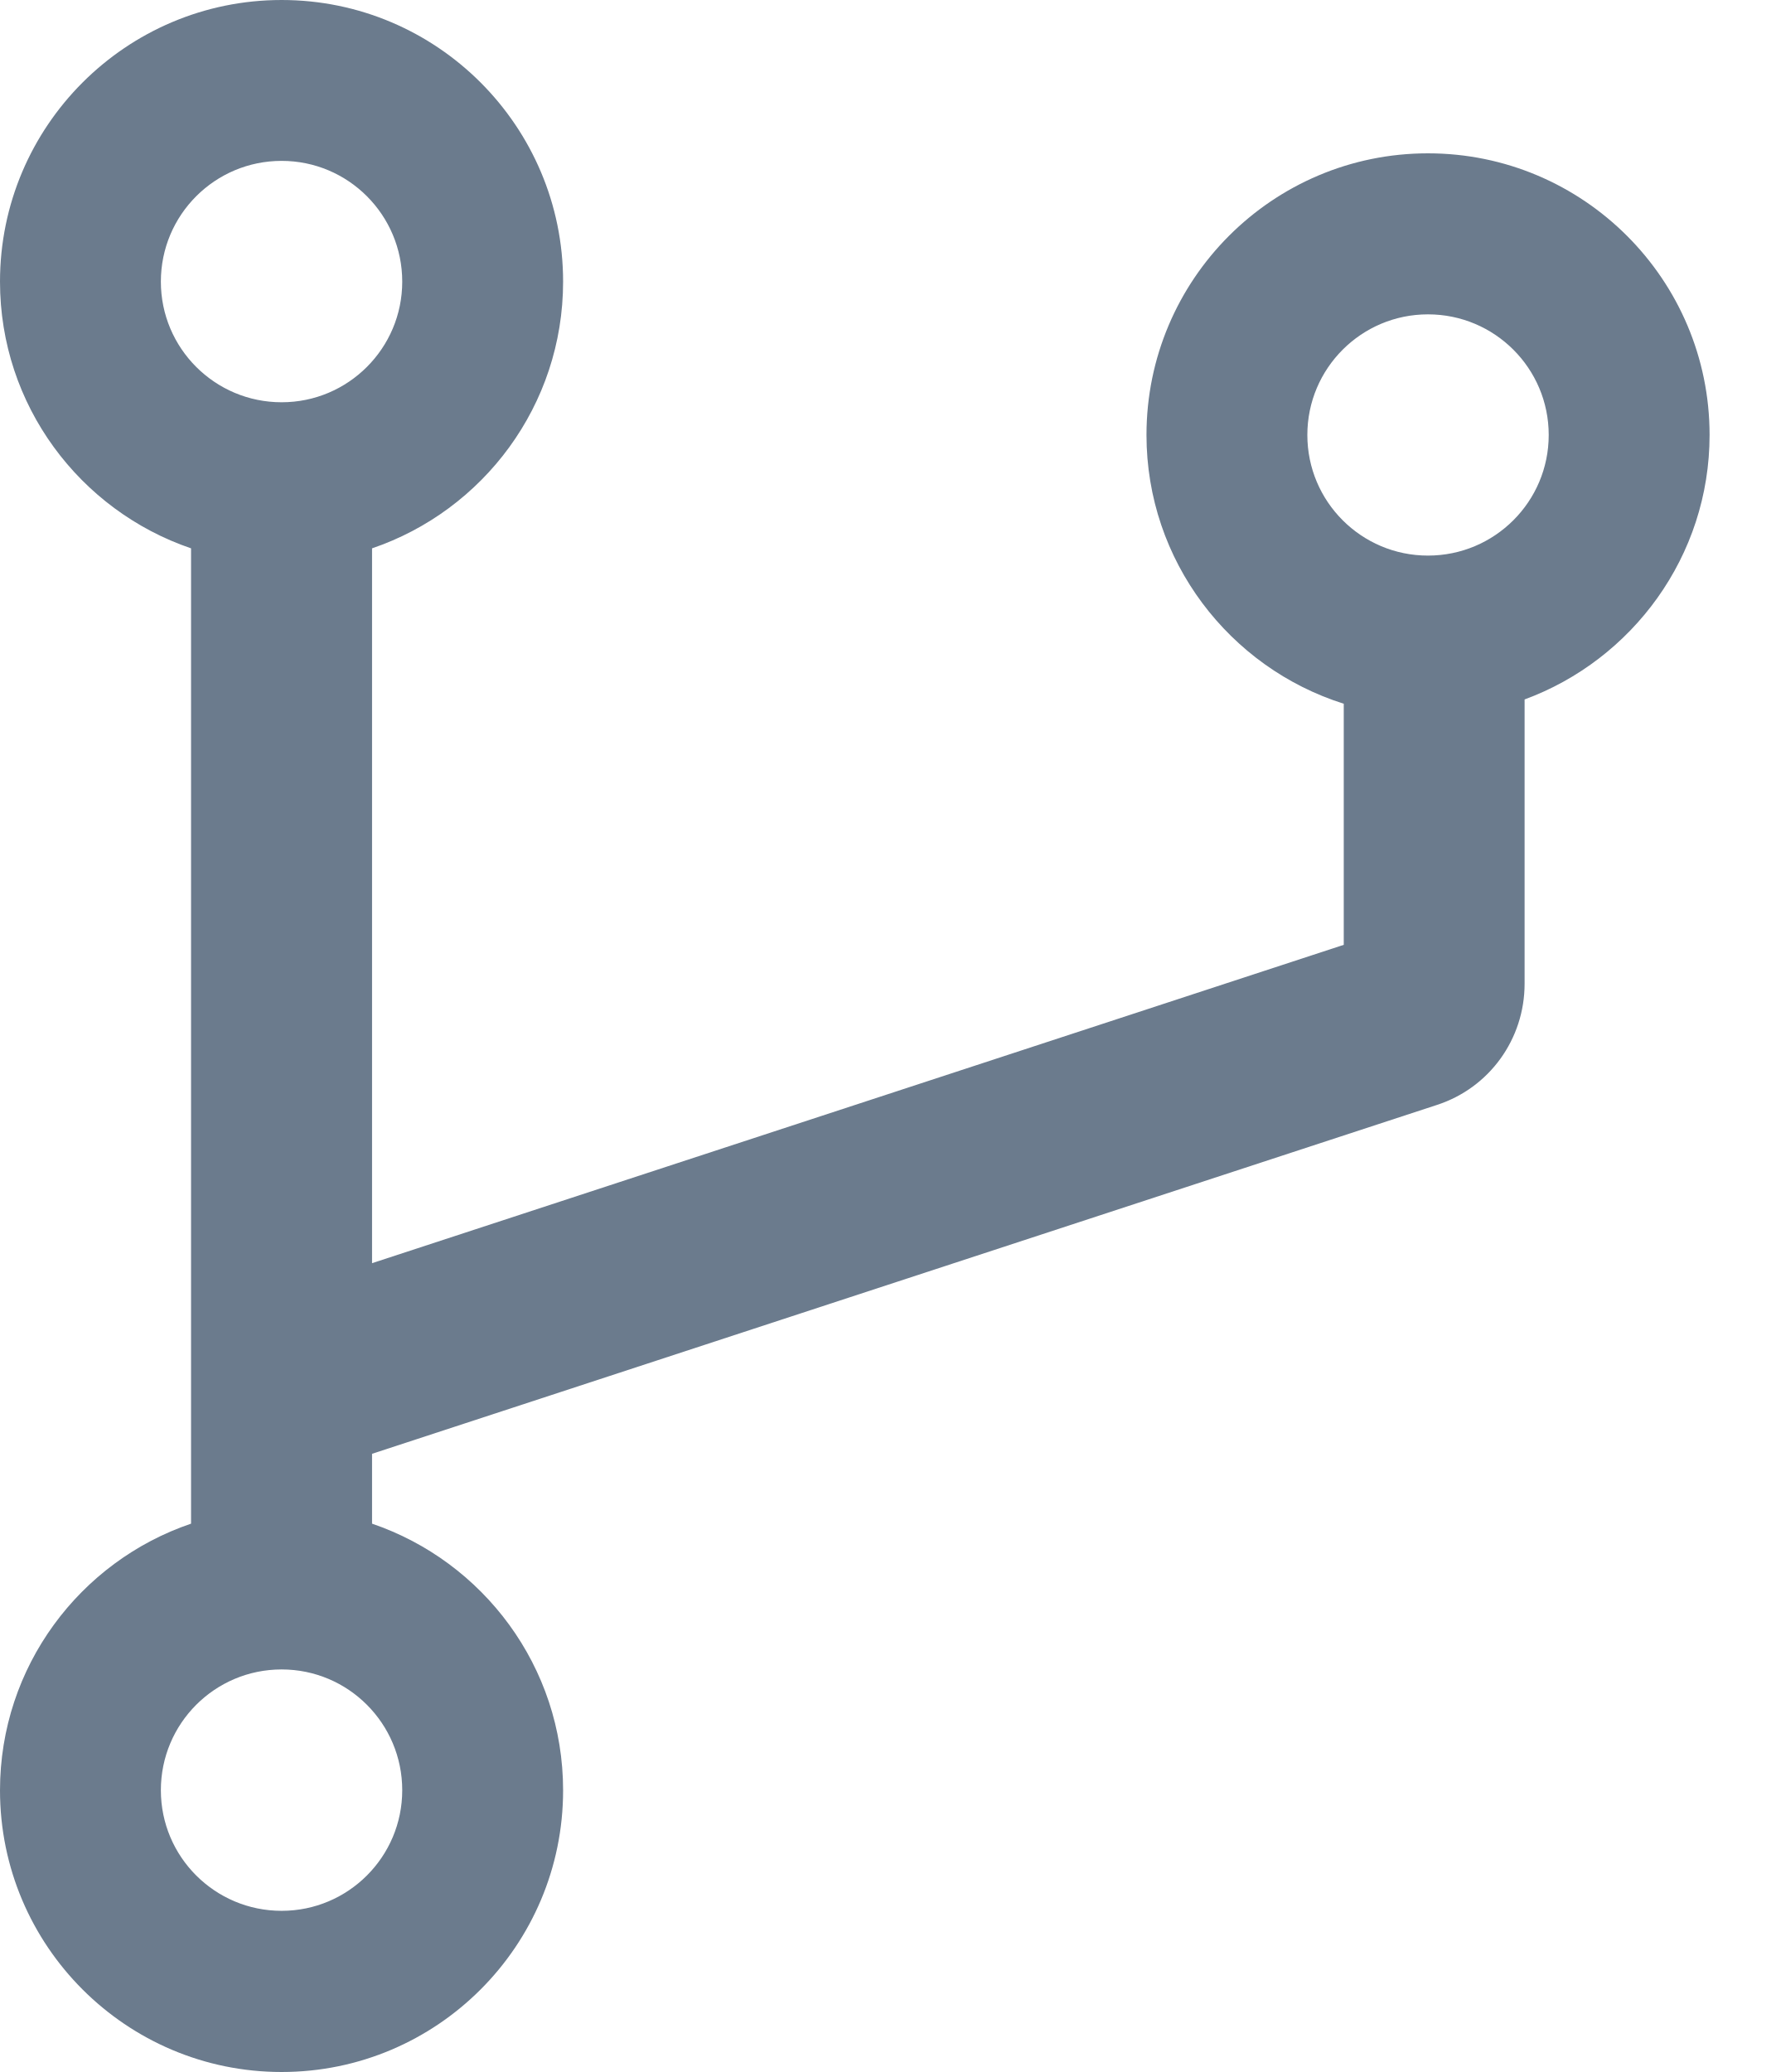
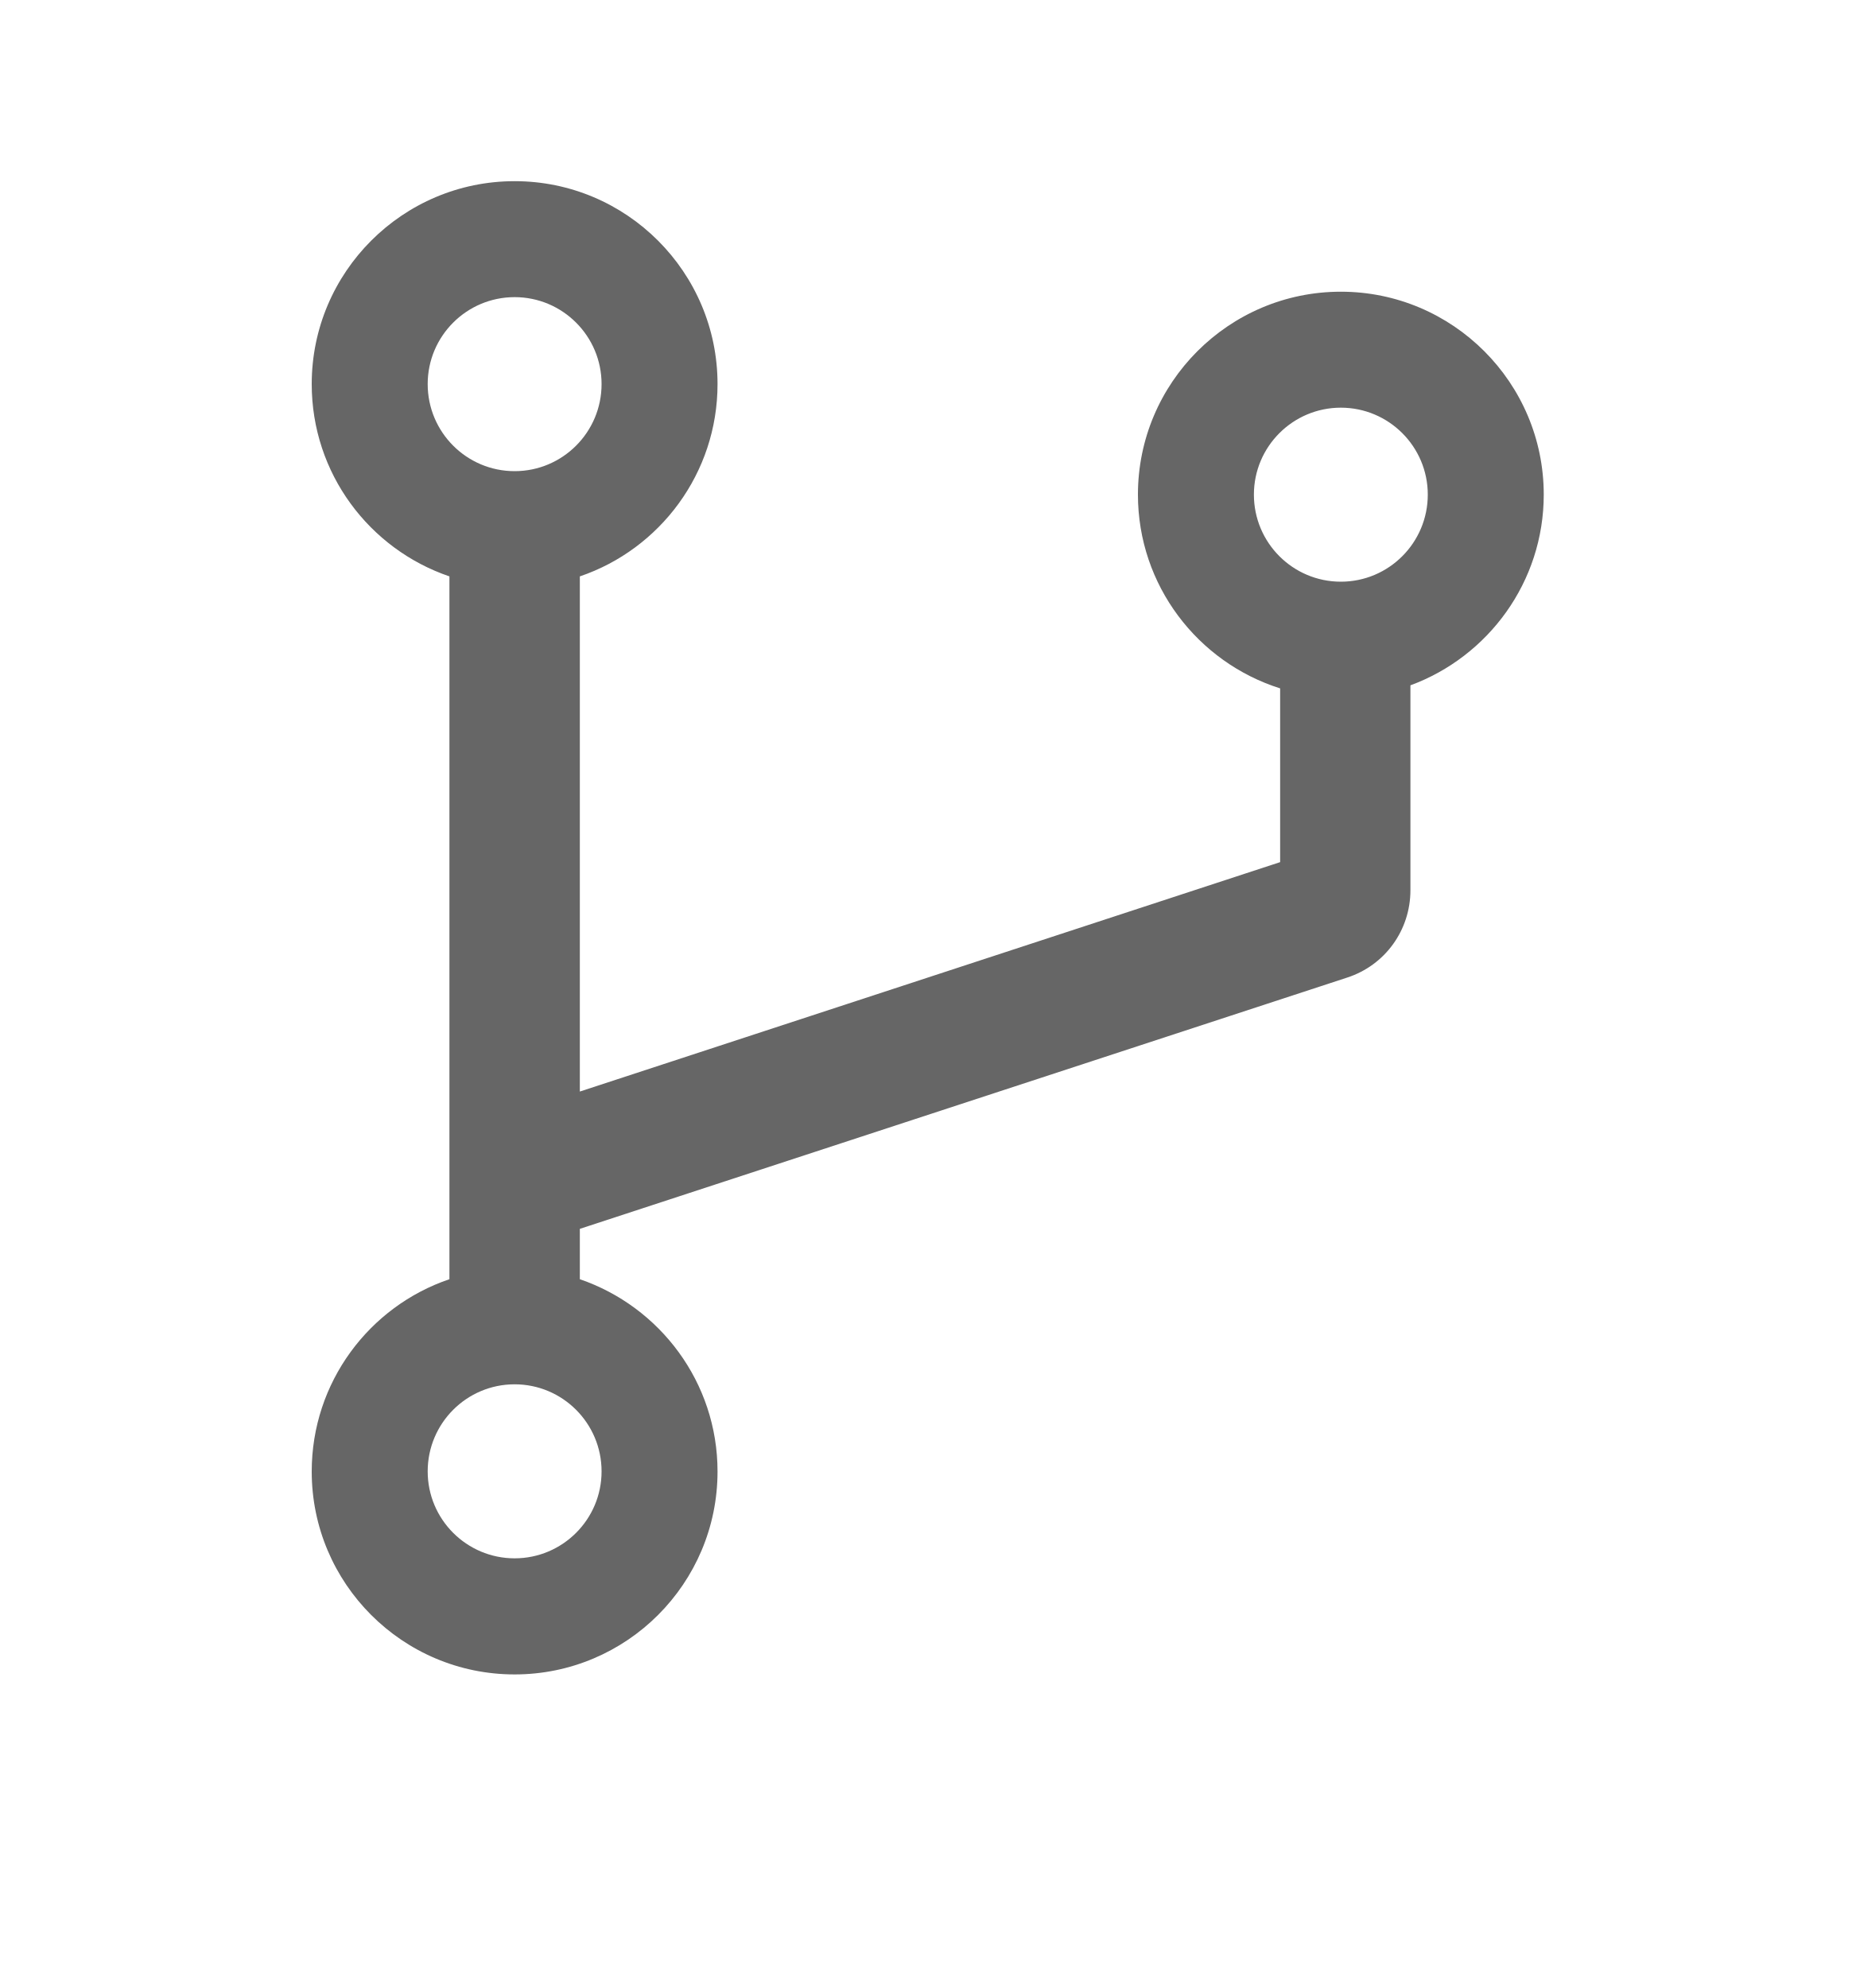
- <svg xmlns="http://www.w3.org/2000/svg" width="12px" height="14px" viewBox="0 0 12 14" version="1.1">
+ <svg xmlns="http://www.w3.org/2000/svg" width="14px" height="15px" viewBox="0 0 14 15" version="1.1">
  <g id="页面-1" stroke="none" stroke-width="1" fill="none" fill-rule="evenodd">
-     <g id="建木节点库列表2备份-3" transform="translate(-398, -553)">
-       <g id="编组-6" transform="translate(396, 549)">
-         <g id="master_icon" transform="translate(0, 3)">
-           <rect id="矩形" x="0" y="0" width="16" height="16" />
-           <g id="分支" transform="translate(2, 1)" fill="#6B7B8D" fill-rule="nonzero">
-             <path d="M9.649,1.036 C8.599,1.036 7.747,1.889 7.747,2.939 C7.747,3.79 8.309,4.512 9.08,4.755 L9.08,6.384 L2.514,8.535 L2.514,3.705 C3.265,3.45 3.805,2.739 3.805,1.903 C3.805,0.853 2.953,0 1.903,0 C0.853,0 0,0.853 0,1.903 C0,2.739 0.54,3.449 1.291,3.705 L1.291,10.295 C0.54,10.55 0,11.261 0,12.097 C0,13.147 0.853,14 1.903,14 C2.953,14 3.805,13.147 3.805,12.097 C3.805,11.261 3.265,10.551 2.514,10.295 L2.514,9.823 L9.709,7.466 C10.064,7.351 10.302,7.021 10.302,6.647 L10.302,4.726 C11.03,4.458 11.552,3.758 11.552,2.939 C11.552,1.889 10.699,1.036 9.649,1.036 Z M1.087,1.903 C1.087,1.452 1.452,1.087 1.903,1.087 C2.353,1.087 2.718,1.452 2.718,1.903 C2.718,2.353 2.353,2.718 1.903,2.718 C1.452,2.718 1.087,2.353 1.087,1.903 Z M2.718,12.096 C2.718,12.546 2.353,12.911 1.903,12.911 C1.452,12.911 1.087,12.546 1.087,12.096 C1.087,11.645 1.452,11.28 1.903,11.28 C2.353,11.28 2.718,11.645 2.718,12.096 Z M9.649,3.754 C9.199,3.754 8.834,3.389 8.834,2.939 C8.834,2.489 9.199,2.124 9.649,2.124 C10.1,2.124 10.465,2.489 10.465,2.939 C10.465,3.389 10.1,3.754 9.649,3.754 Z" id="形状" />
-           </g>
-         </g>
+     <g id="建木节点库列表2备份-3" transform="translate(-397, -553)" fill-rule="nonzero">
+       <g id="分支" transform="translate(397, 553)">
+         <rect id="矩形" fill="#000000" opacity="0" x="0" y="0" width="14" height="14" />
+         <path d="M10.117,2.201 C9.272,2.201 8.586,2.888 8.586,3.732 C8.586,4.417 9.038,4.998 9.659,5.194 L9.659,6.505 L4.375,8.236 L4.375,4.349 C4.979,4.144 5.414,3.571 5.414,2.898 C5.414,2.054 4.728,1.367 3.883,1.367 C3.038,1.367 2.352,2.054 2.352,2.898 C2.352,3.571 2.786,4.143 3.391,4.349 L3.391,9.652 C2.786,9.857 2.352,10.43 2.352,11.103 C2.352,11.948 3.038,12.634 3.883,12.634 C4.728,12.634 5.414,11.948 5.414,11.103 C5.414,10.43 4.979,9.859 4.375,9.652 L4.375,9.272 L10.165,7.376 C10.451,7.283 10.642,7.018 10.642,6.717 L10.642,5.171 C11.229,4.955 11.648,4.391 11.648,3.732 C11.648,2.888 10.962,2.201 10.117,2.201 Z M3.227,2.898 C3.227,2.536 3.521,2.242 3.883,2.242 C4.245,2.242 4.539,2.536 4.539,2.898 C4.539,3.261 4.245,3.555 3.883,3.555 C3.521,3.555 3.227,3.261 3.227,2.898 Z M4.539,11.102 C4.539,11.464 4.245,11.758 3.883,11.758 C3.521,11.758 3.227,11.464 3.227,11.102 C3.227,10.739 3.521,10.445 3.883,10.445 C4.245,10.445 4.539,10.739 4.539,11.102 Z M10.117,4.389 C9.755,4.389 9.461,4.095 9.461,3.732 C9.461,3.37 9.755,3.076 10.117,3.076 C10.479,3.076 10.773,3.37 10.773,3.732 C10.773,4.095 10.479,4.389 10.117,4.389 Z" id="形状" fill="#666666" />
      </g>
    </g>
  </g>
</svg>
